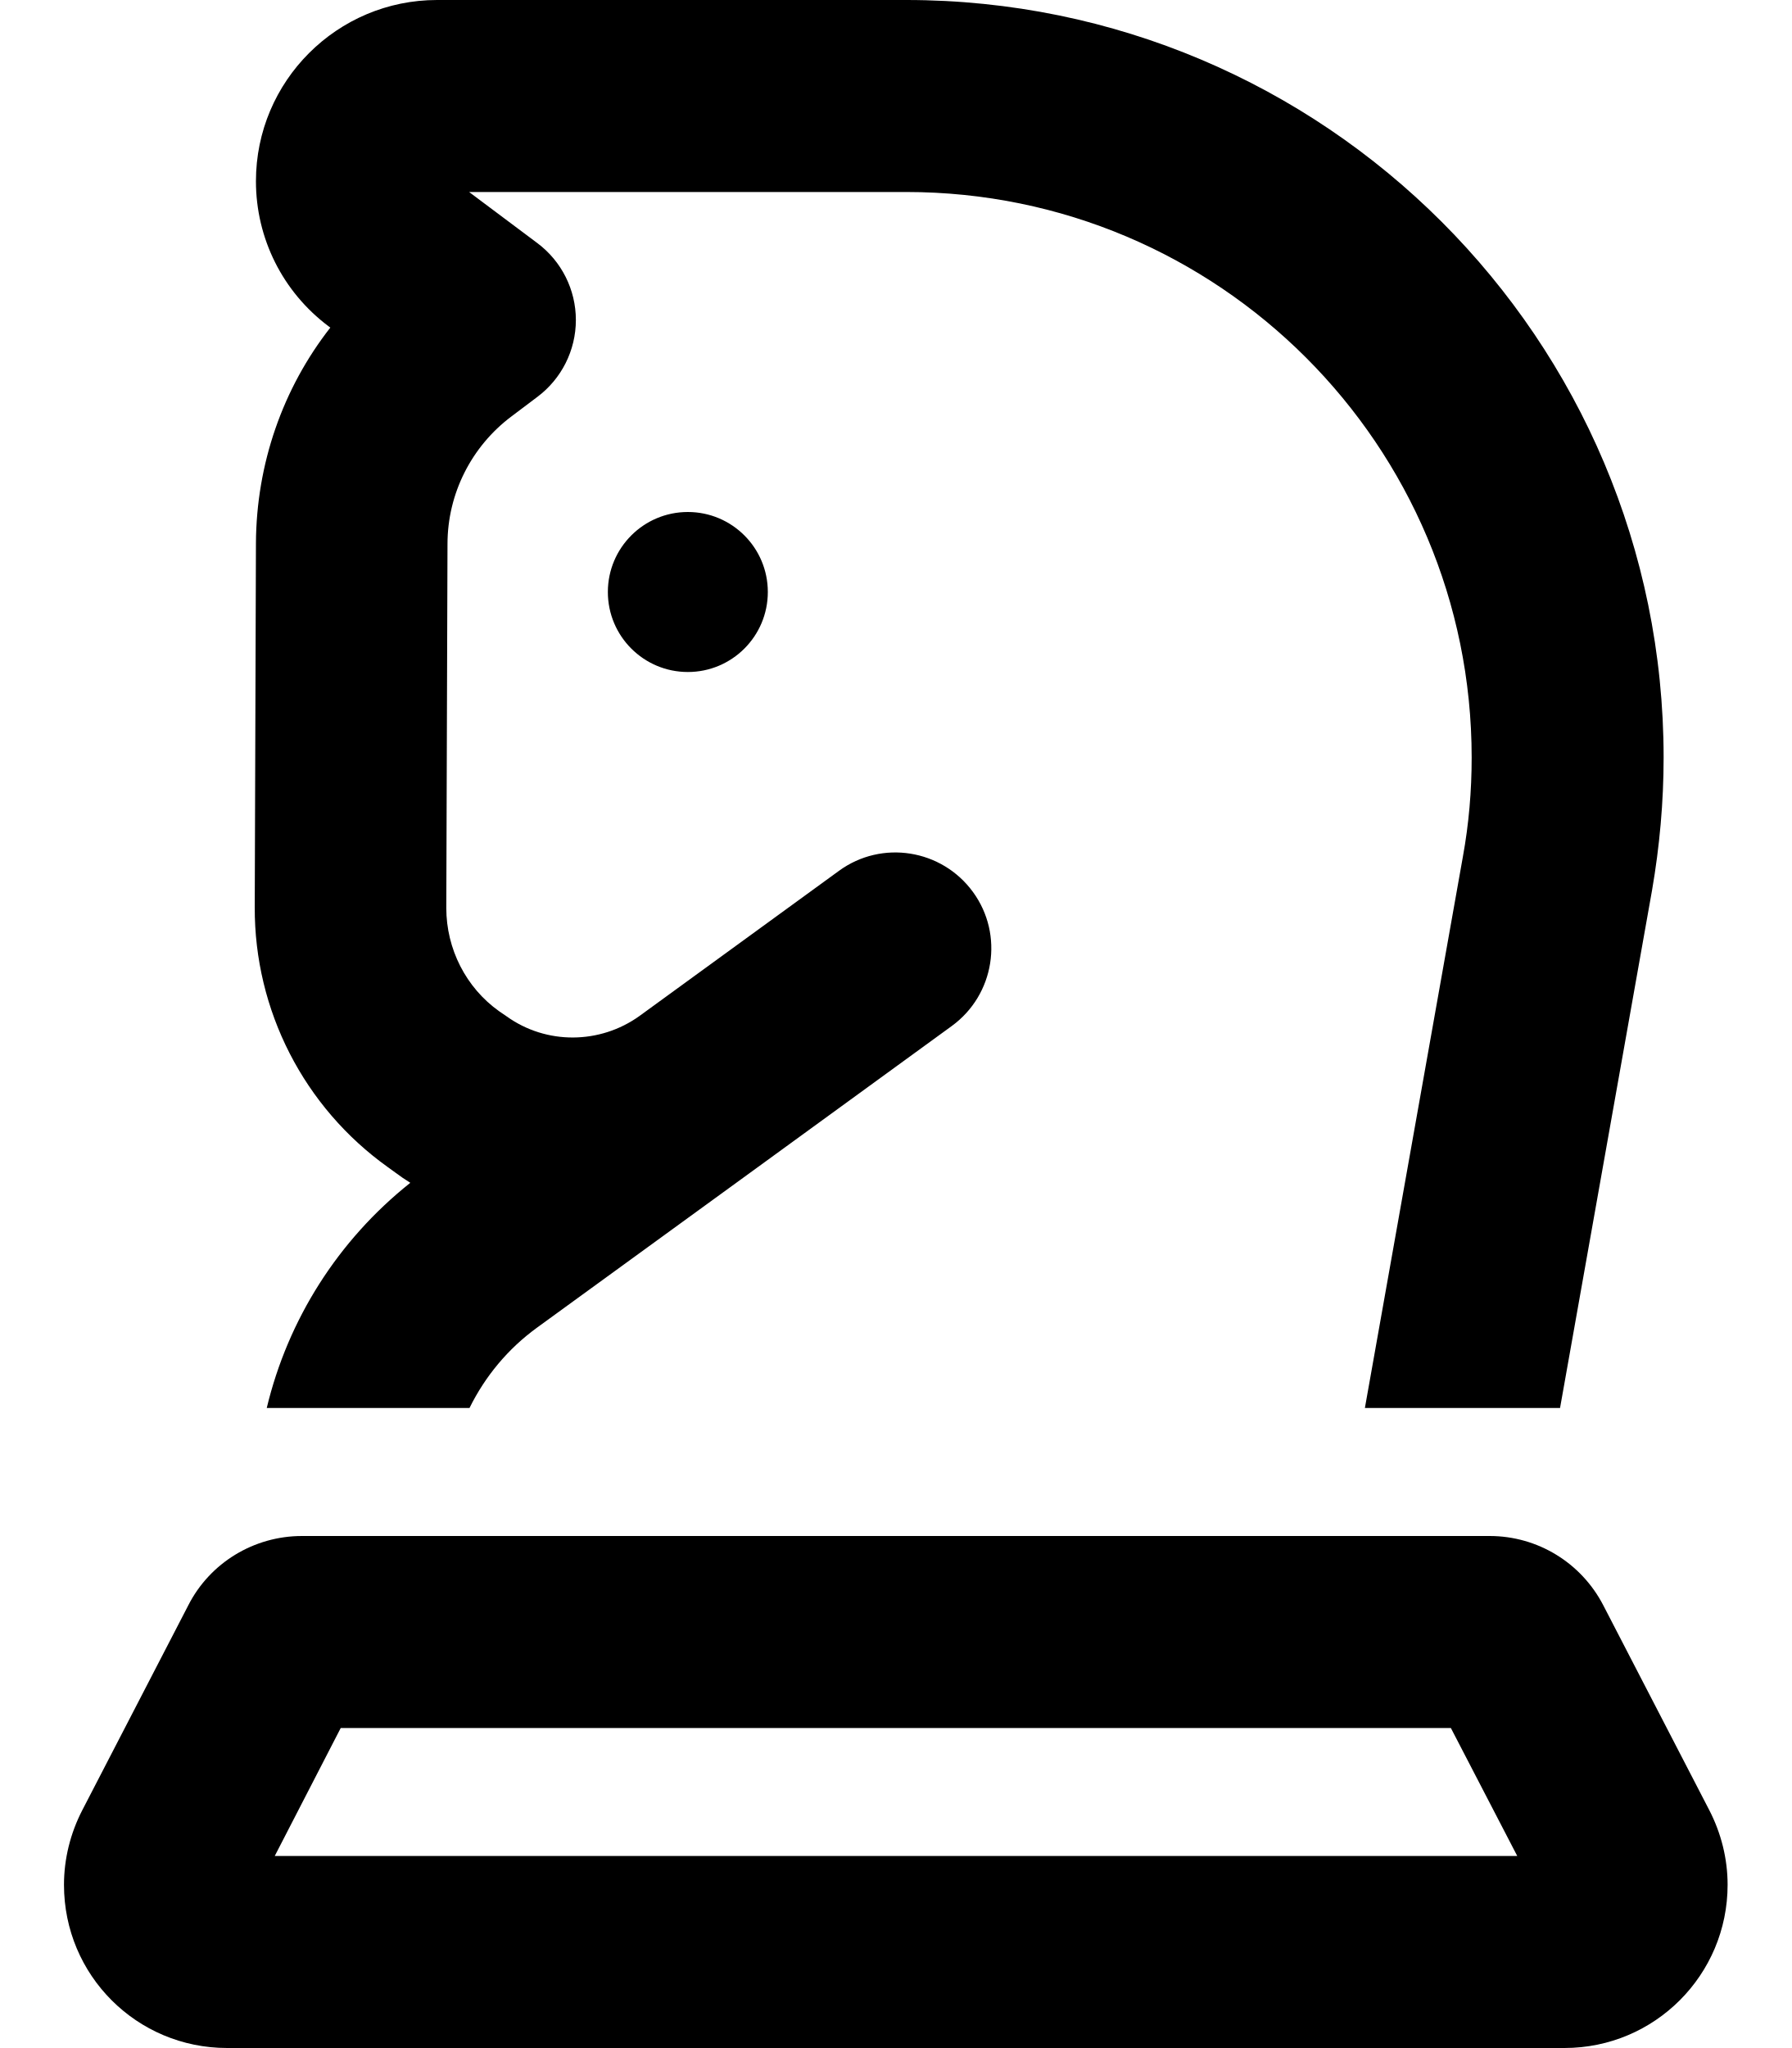
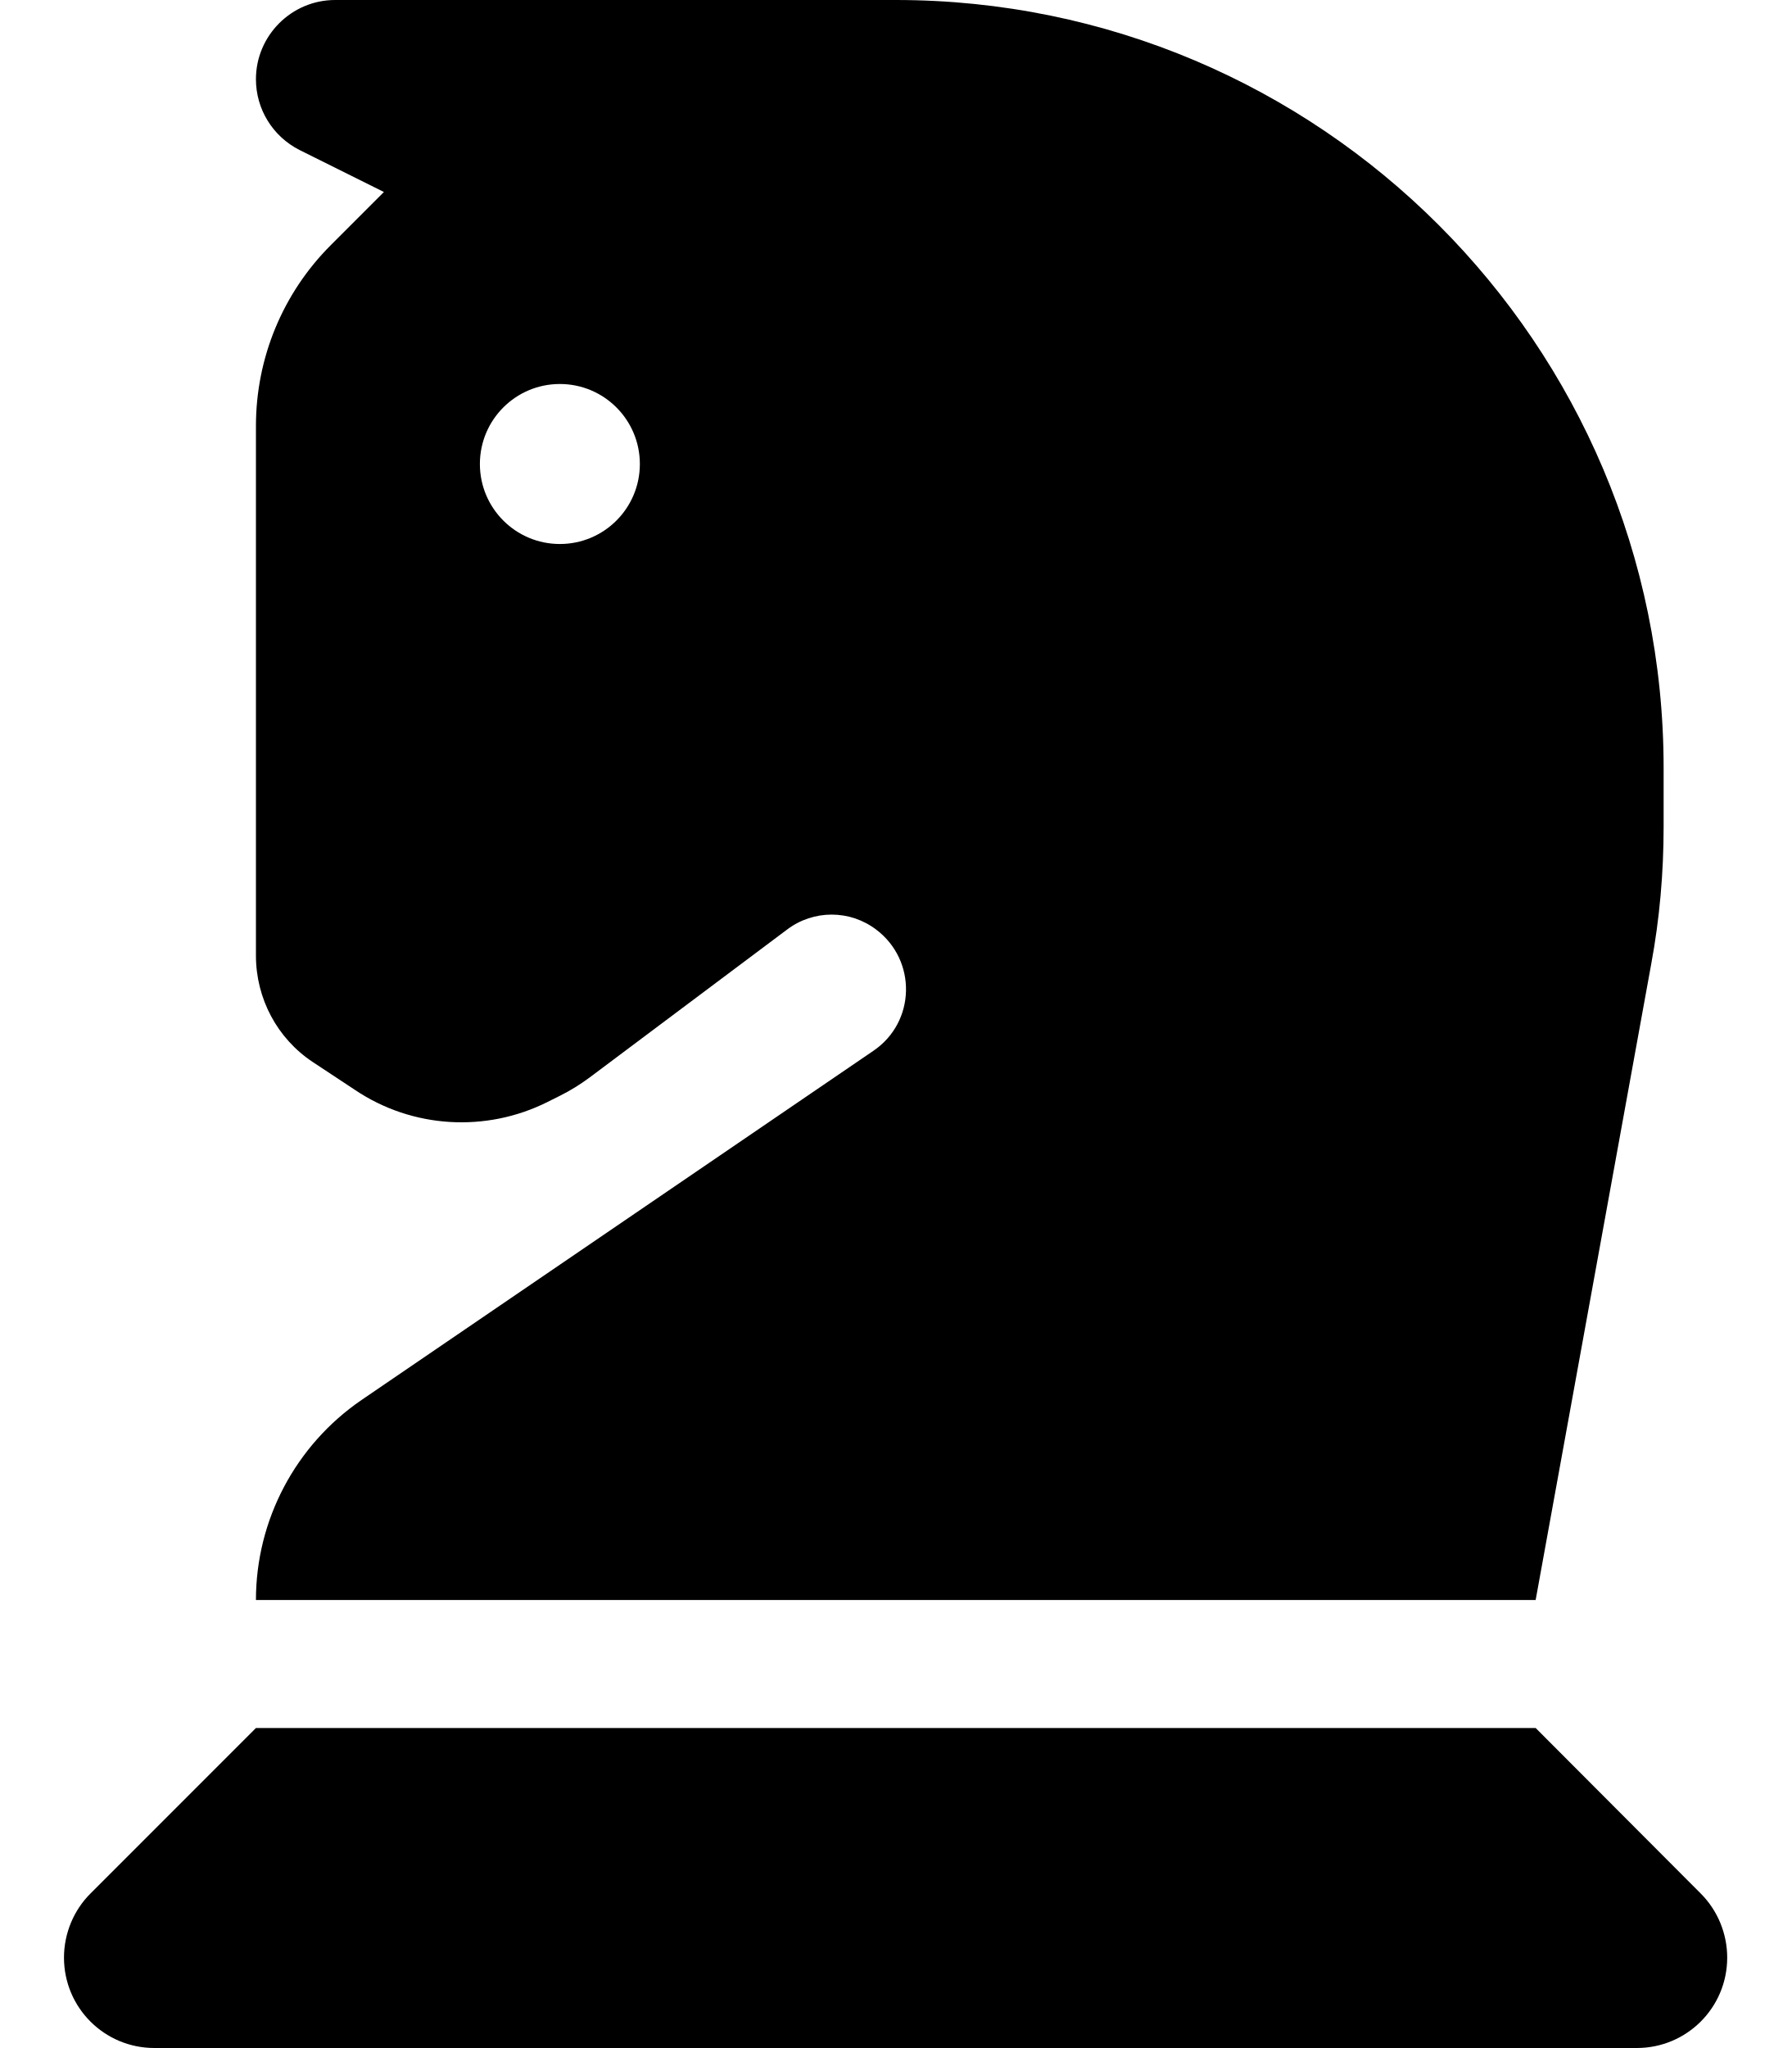
<svg xmlns="http://www.w3.org/2000/svg" viewBox="0 0 448 512">
-   <path d="M226.6 48L117.3 48l17.1 12.8c6 4.5 9.6 11.6 9.6 19.2s-3.6 14.7-9.6 19.2l-6.5 4.9c-10 7.5-16 19.3-16 31.9l-.3 91c0 10.2 4.9 19.9 13.2 25.8l1.9 1.3c9.9 7.1 23.3 7 33.2-.1l49.9-36.3c10.7-7.8 25.7-5.4 33.5 5.3s5.4 25.7-5.3 33.5l-49.9 36.3-53.8 39.1c-7.3 5.3-13 12.2-16.9 20.1l-50.7 0c5.3-22.1 17.8-41.9 35.9-56.3c-1.3-.8-2.6-1.7-3.8-2.6L97 291.8c-21-15-33.4-39.2-33.3-65l.3-91c.1-19.8 6.7-38.7 18.6-53.9l-.4-.3C70.7 73 64 59.6 64 45.3C64 20.3 84.3 0 109.3 0L226.6 0C331.2 0 416 84.8 416 189.4c0 11.1-1 22.2-2.9 33.2L390.1 352l-48.8 0 24.5-137.8c1.5-8.2 2.2-16.5 2.2-24.8C368 111.3 304.7 48 226.6 48zM85.2 432L68.7 464l310.7 0-16.6-32L85.2 432zm315.7-30.7l26.5 51.2c3 5.8 4.6 12.2 4.6 18.7c0 22.5-18.2 40.8-40.8 40.8L56.8 512C34.2 512 16 493.8 16 471.2c0-6.5 1.6-12.9 4.6-18.7l26.5-51.2C52.5 390.7 63.5 384 75.5 384l297 0c12 0 22.9 6.7 28.4 17.3zM172 128a20 20 0 1 1 0 40 20 20 0 1 1 0-40z" />
+   <path d="M96 48L82.7 61.3C70.7 73.3 64 89.5 64 106.5l0 132.4c0 10.7 5.3 20.7 14.2 26.6l10.6 7c14.3 9.6 32.7 10.7 48.1 3l3.2-1.6c2.6-1.3 5-2.8 7.3-4.5l49.4-37c6.6-5 15.7-5 22.3 0c10.2 7.7 9.9 23.1-.7 30.3L90.4 350C73.9 361.3 64 380 64 400l320 0 28.9-159c2.1-11.3 3.1-22.8 3.1-34.3l0-14.7C416 86 330 0 224 0L83.8 0C72.9 0 64 8.9 64 19.8c0 7.5 4.2 14.3 10.9 17.7L96 48zm24 68a20 20 0 1 1 40 0 20 20 0 1 1 -40 0zM22.6 473.4c-4.2 4.2-6.6 10-6.6 16C16 501.9 26.1 512 38.6 512l370.7 0c12.5 0 22.6-10.1 22.6-22.6c0-6-2.4-11.8-6.6-16L384 432 64 432 22.6 473.4z" />
</svg>
